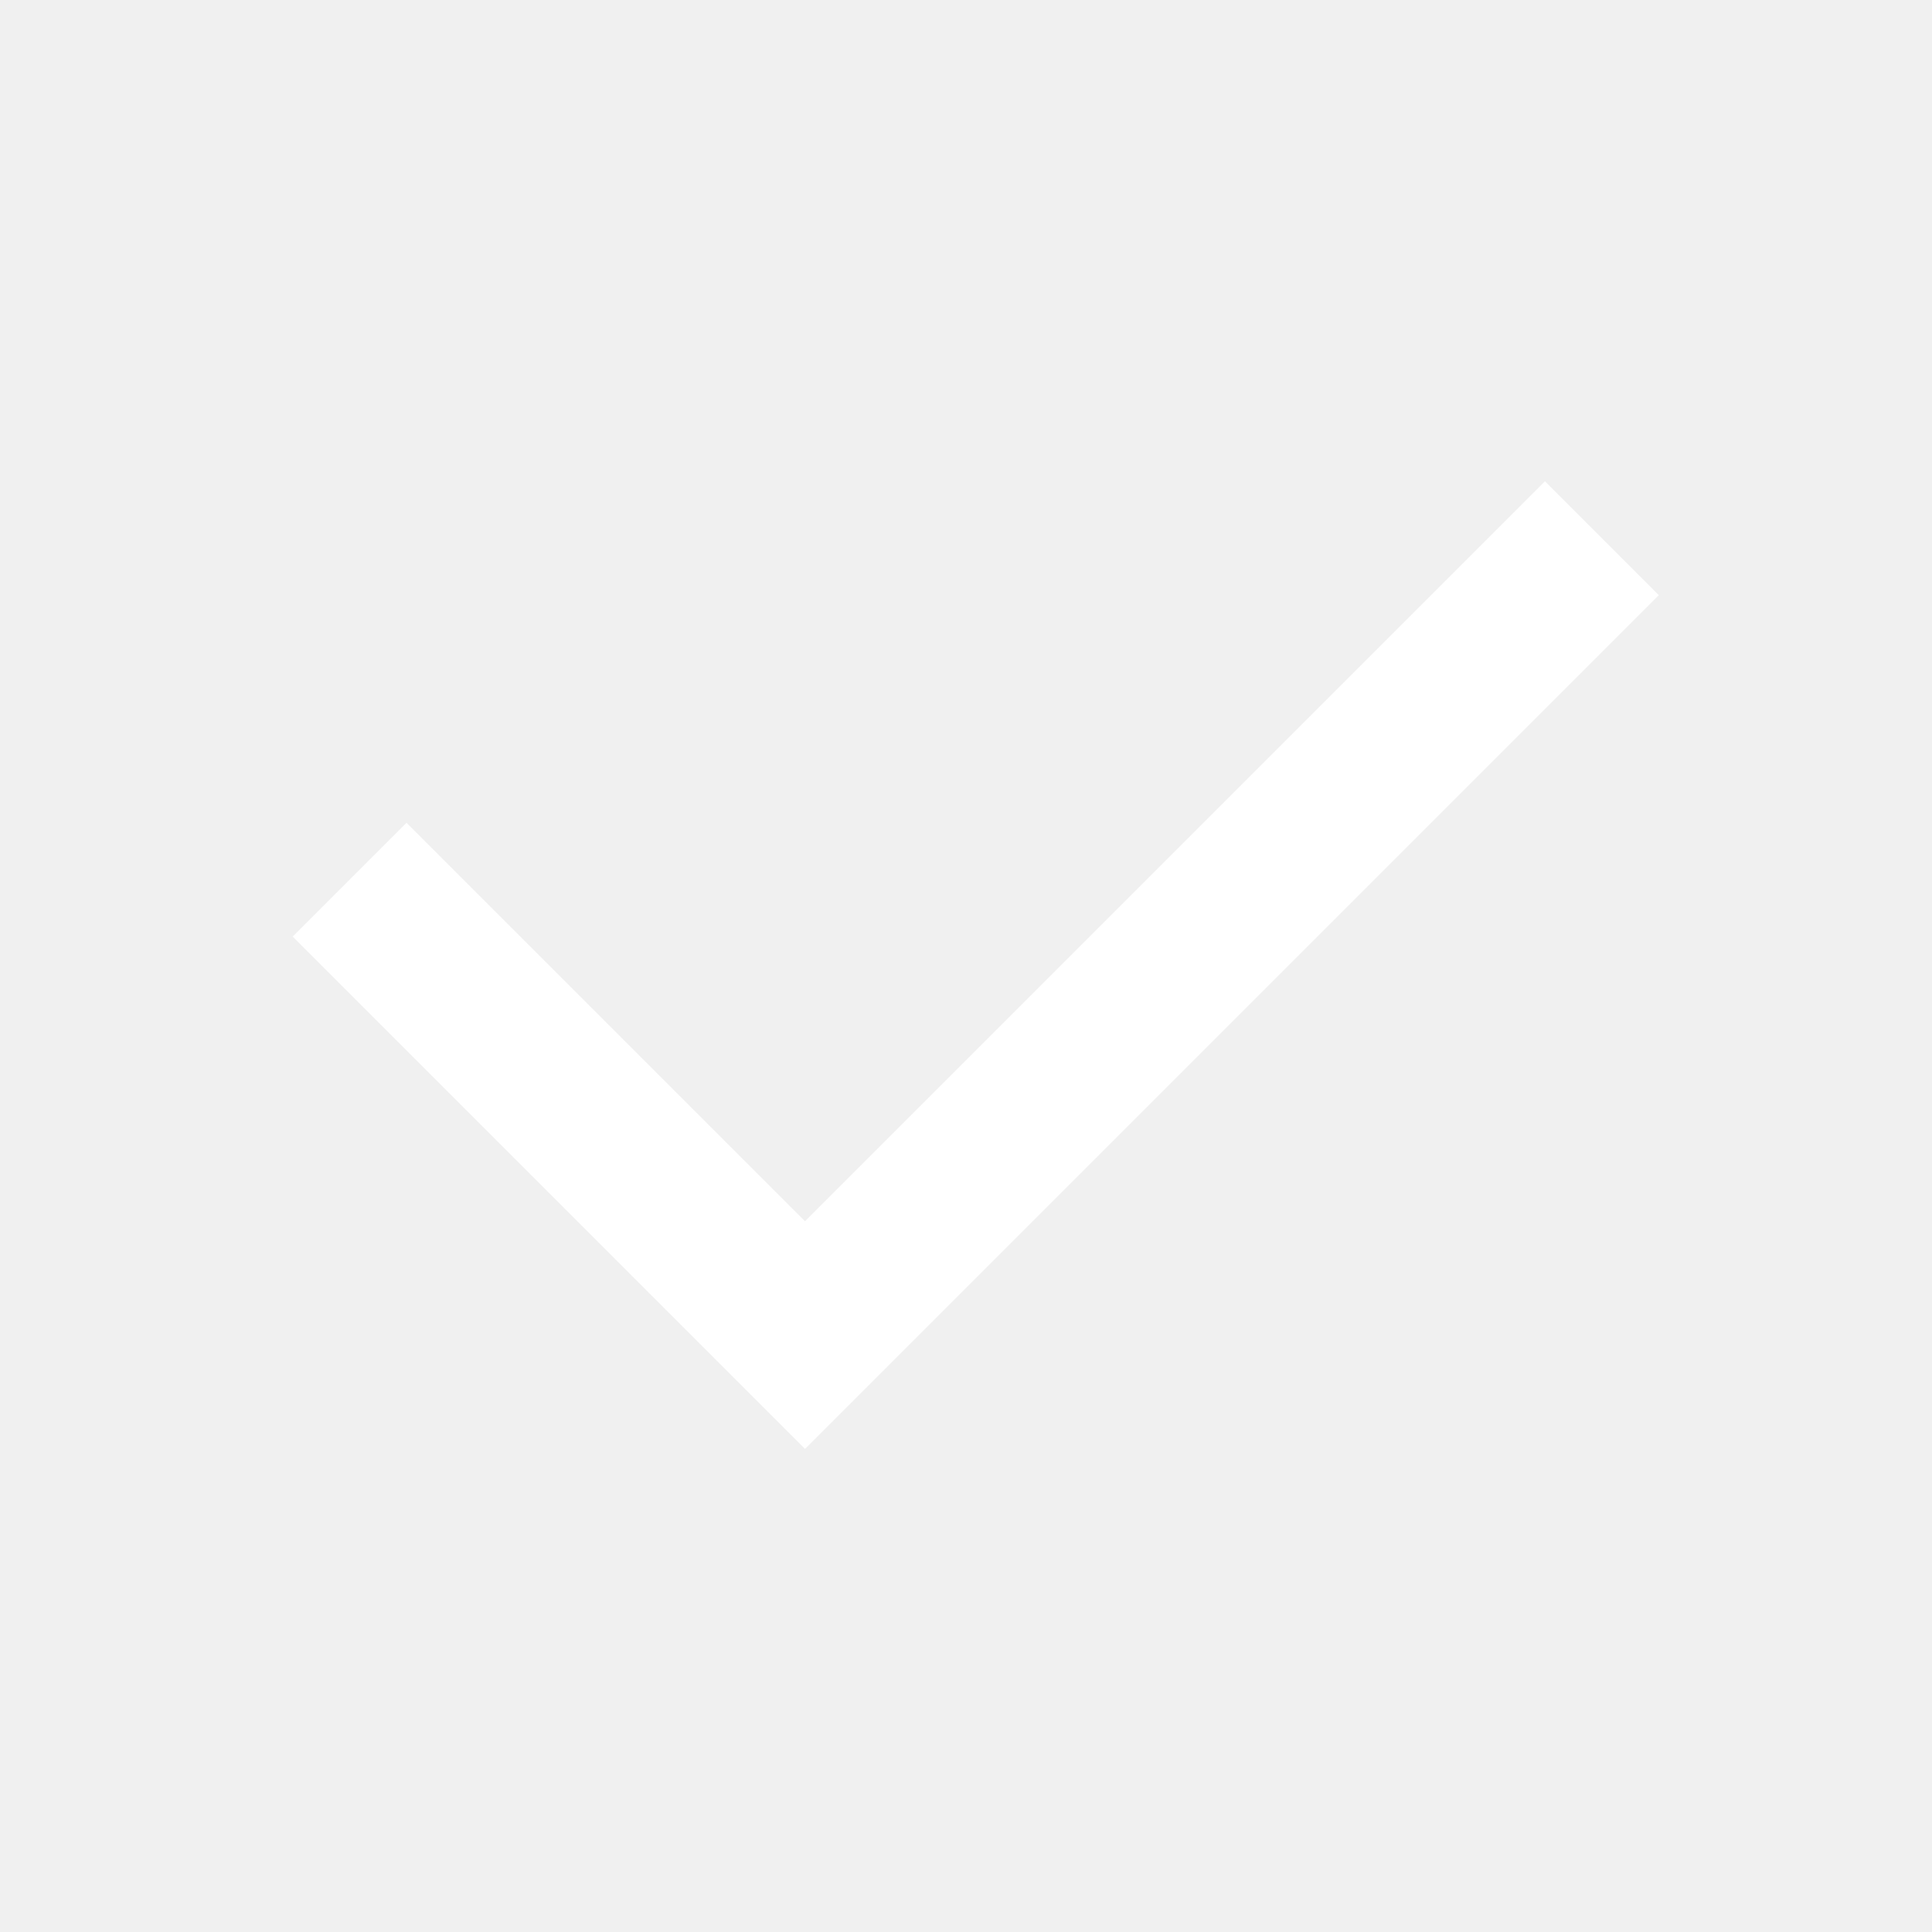
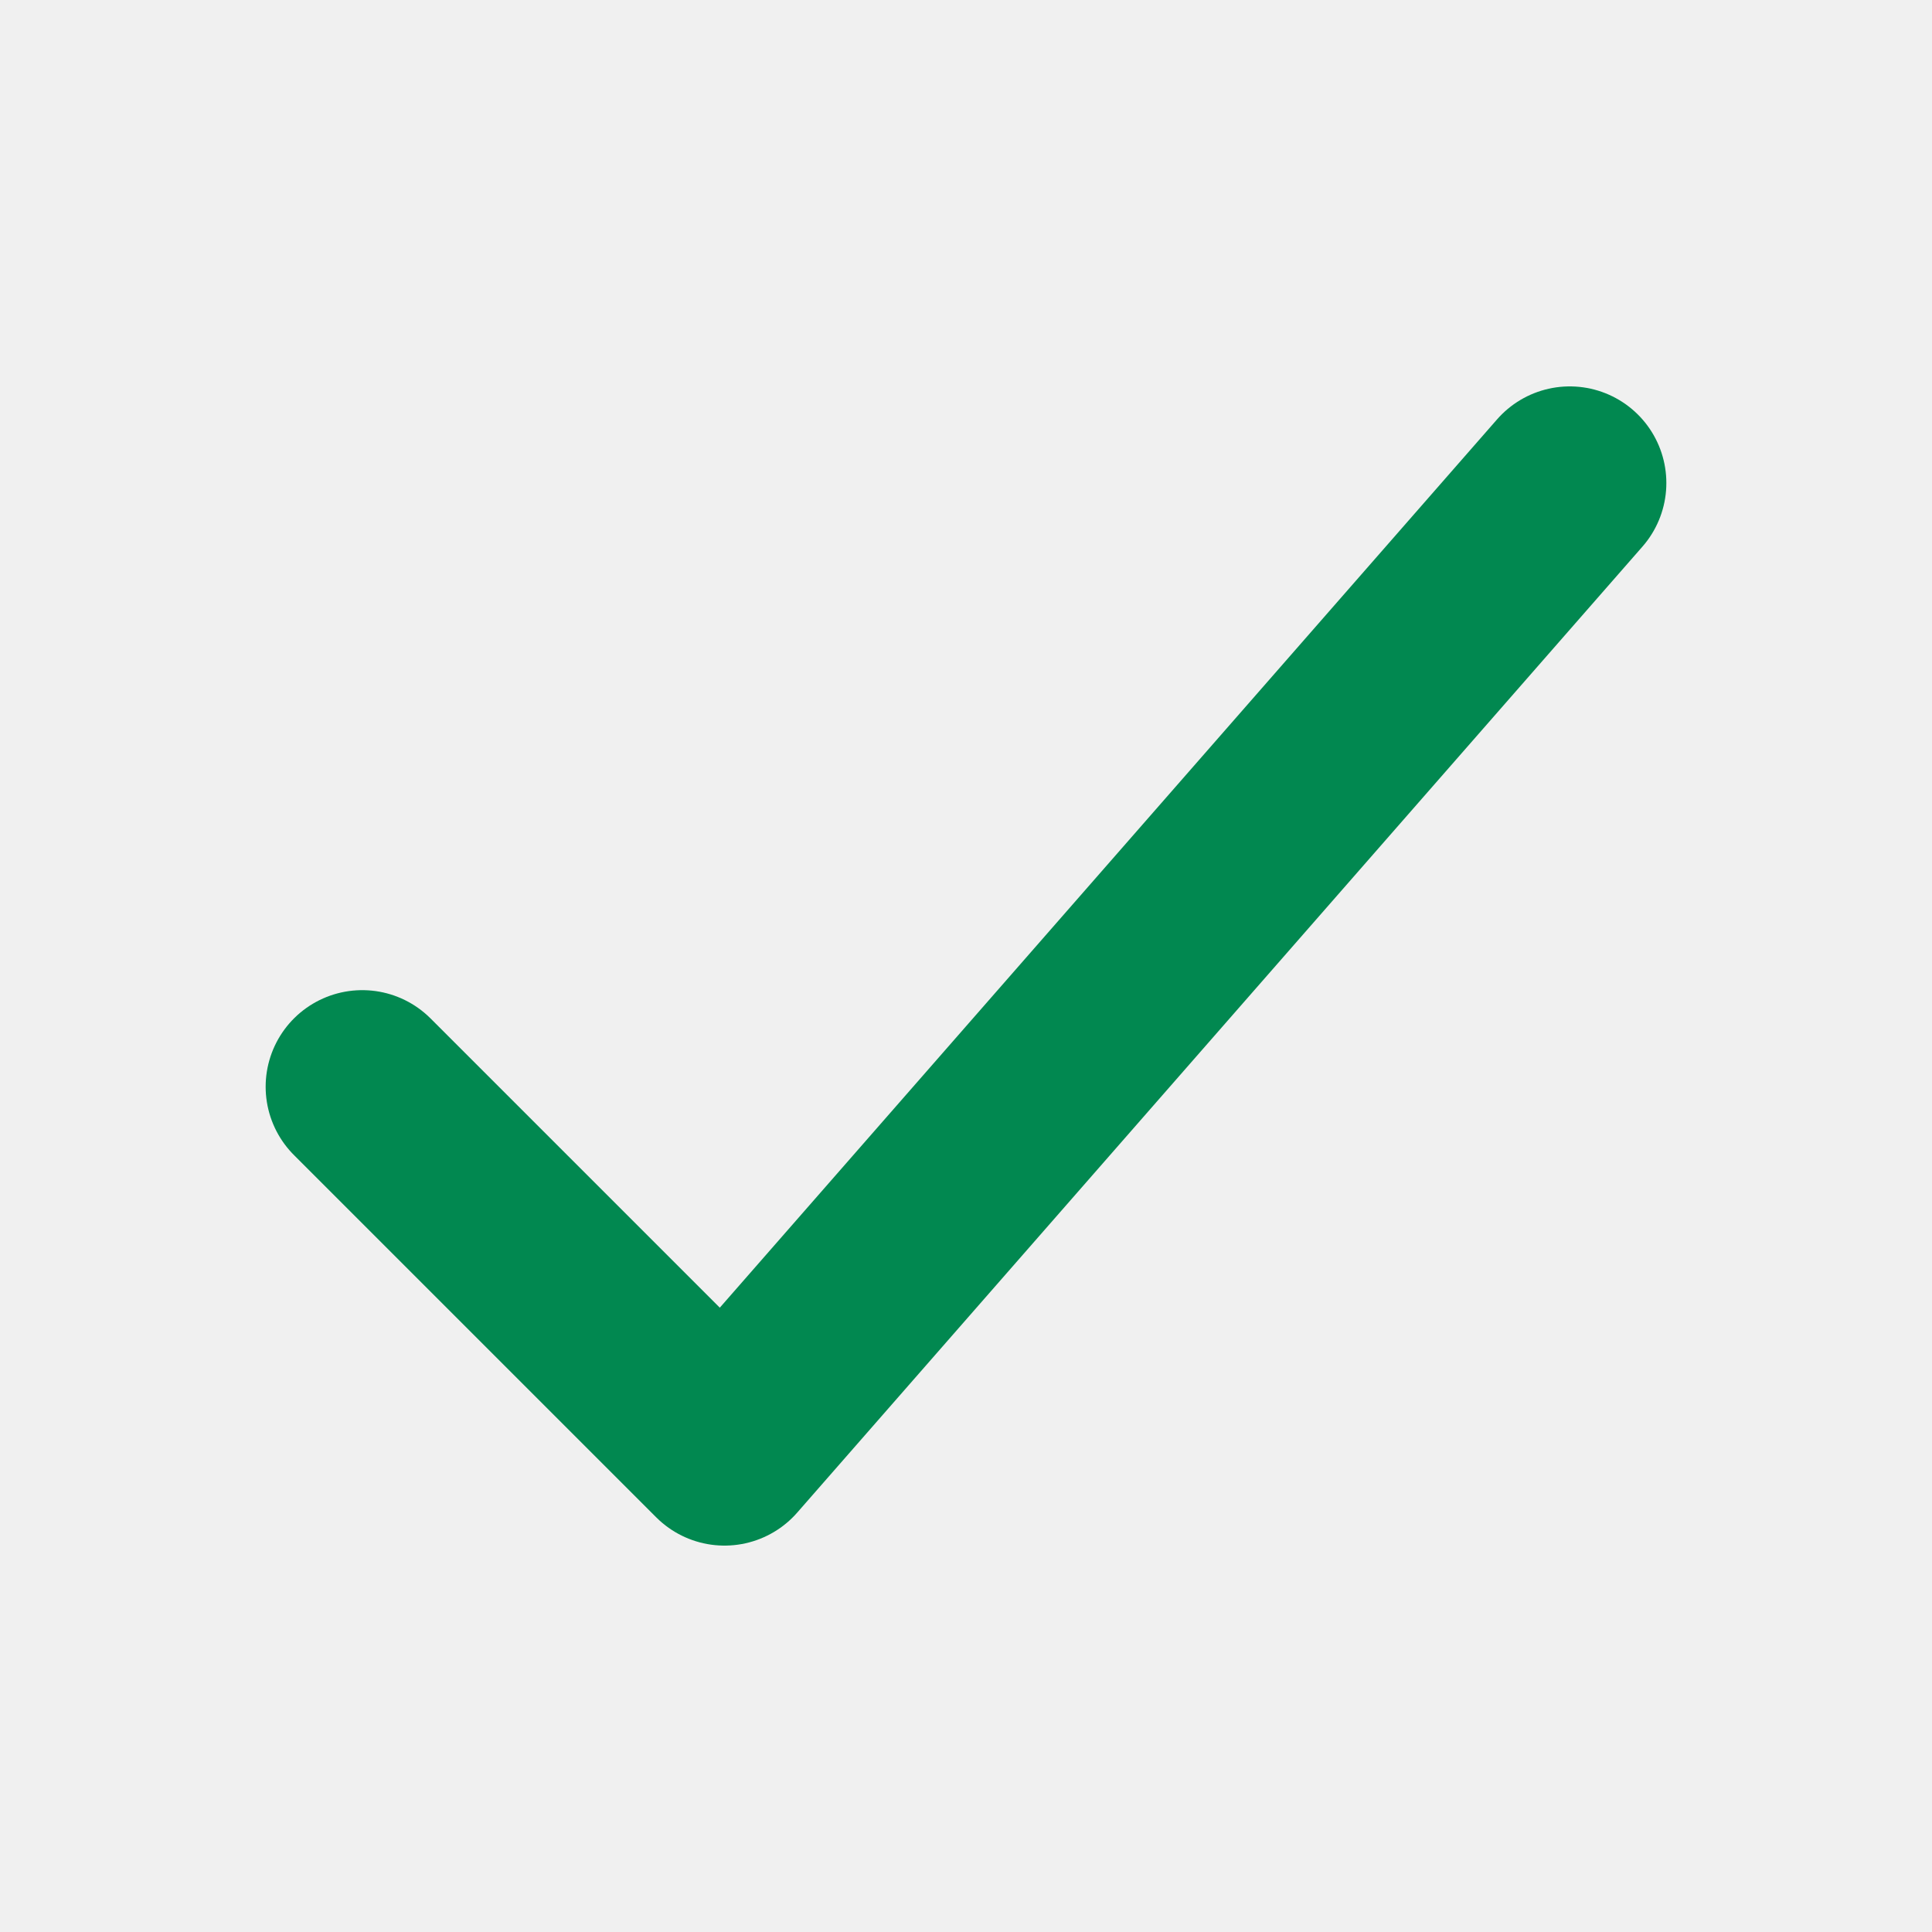
- <svg xmlns="http://www.w3.org/2000/svg" width="24" height="24" viewBox="0 0 24 24" fill="none">
-   <path d="M10 15.171L19.192 5.979L20.606 7.393L10 17.999L3.636 11.635L5.05 10.221L10 15.171Z" fill="white" />
+ <svg xmlns="http://www.w3.org/2000/svg" width="40" height="40" viewBox="0 0 40 40" fill="none">
+   <path d="M32.5 10L15 30L7.5 22.5" stroke="#018850" stroke-width="4" stroke-linecap="round" stroke-linejoin="round" />
</svg>
